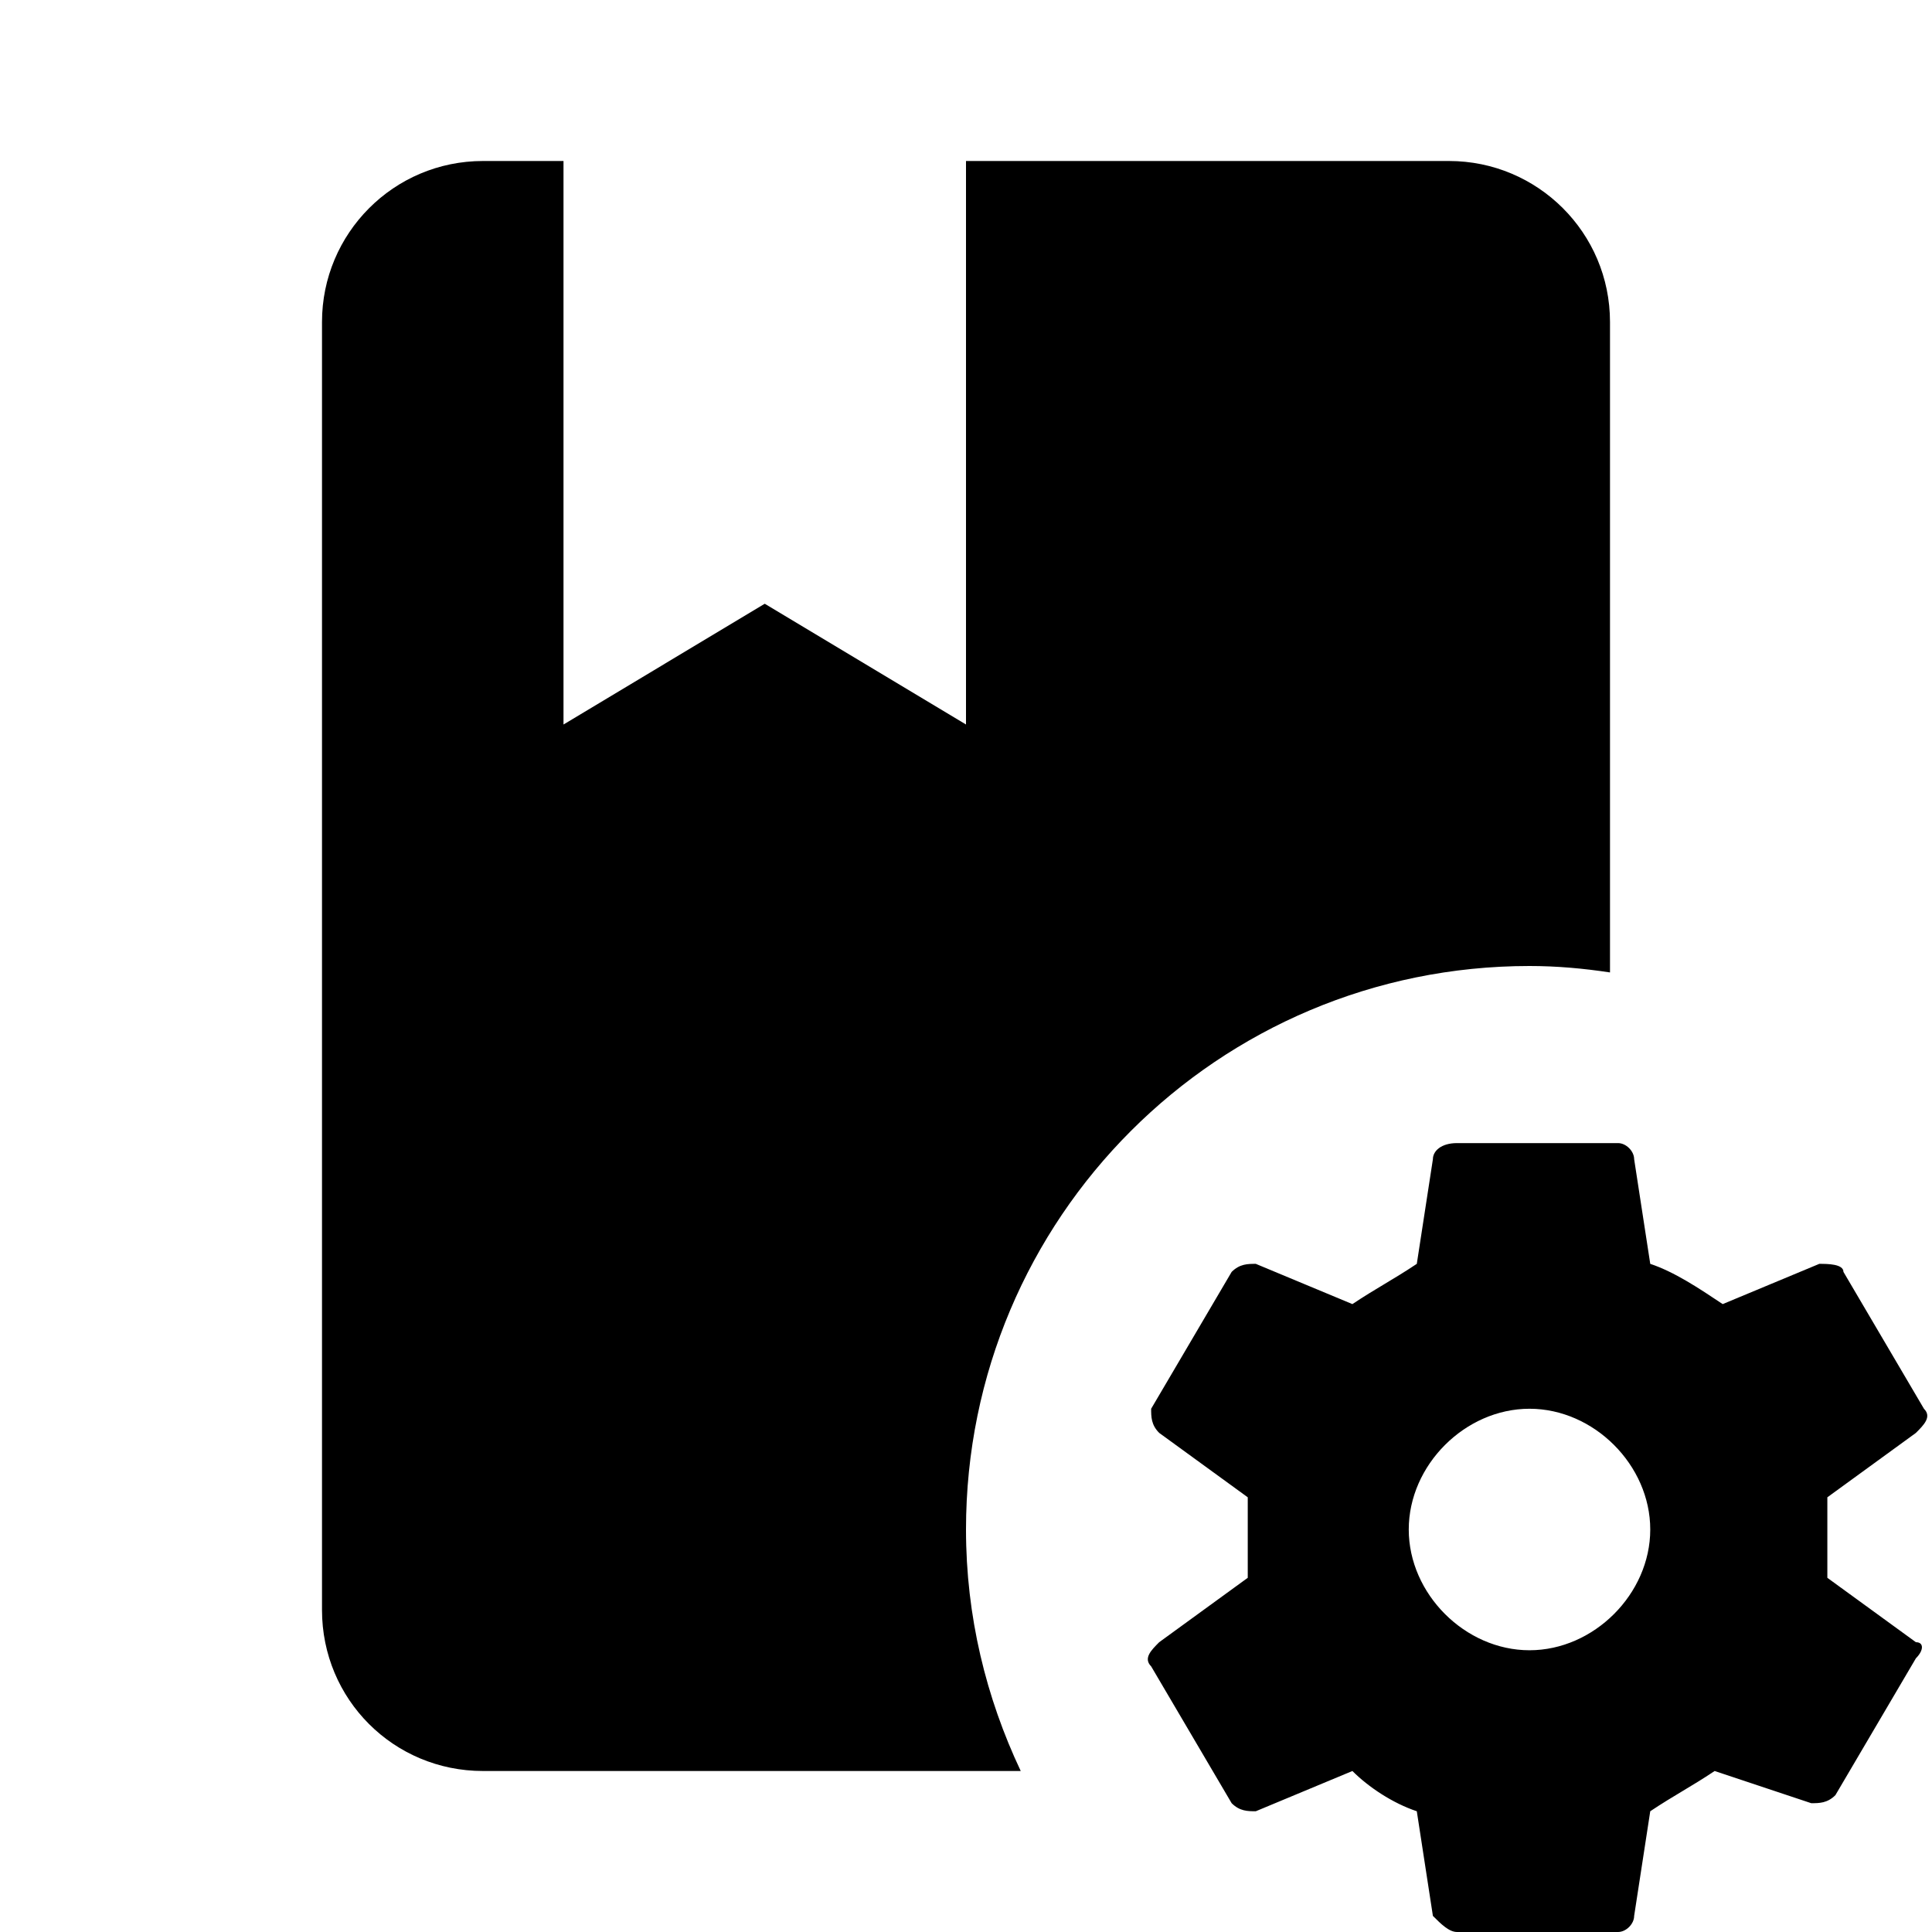
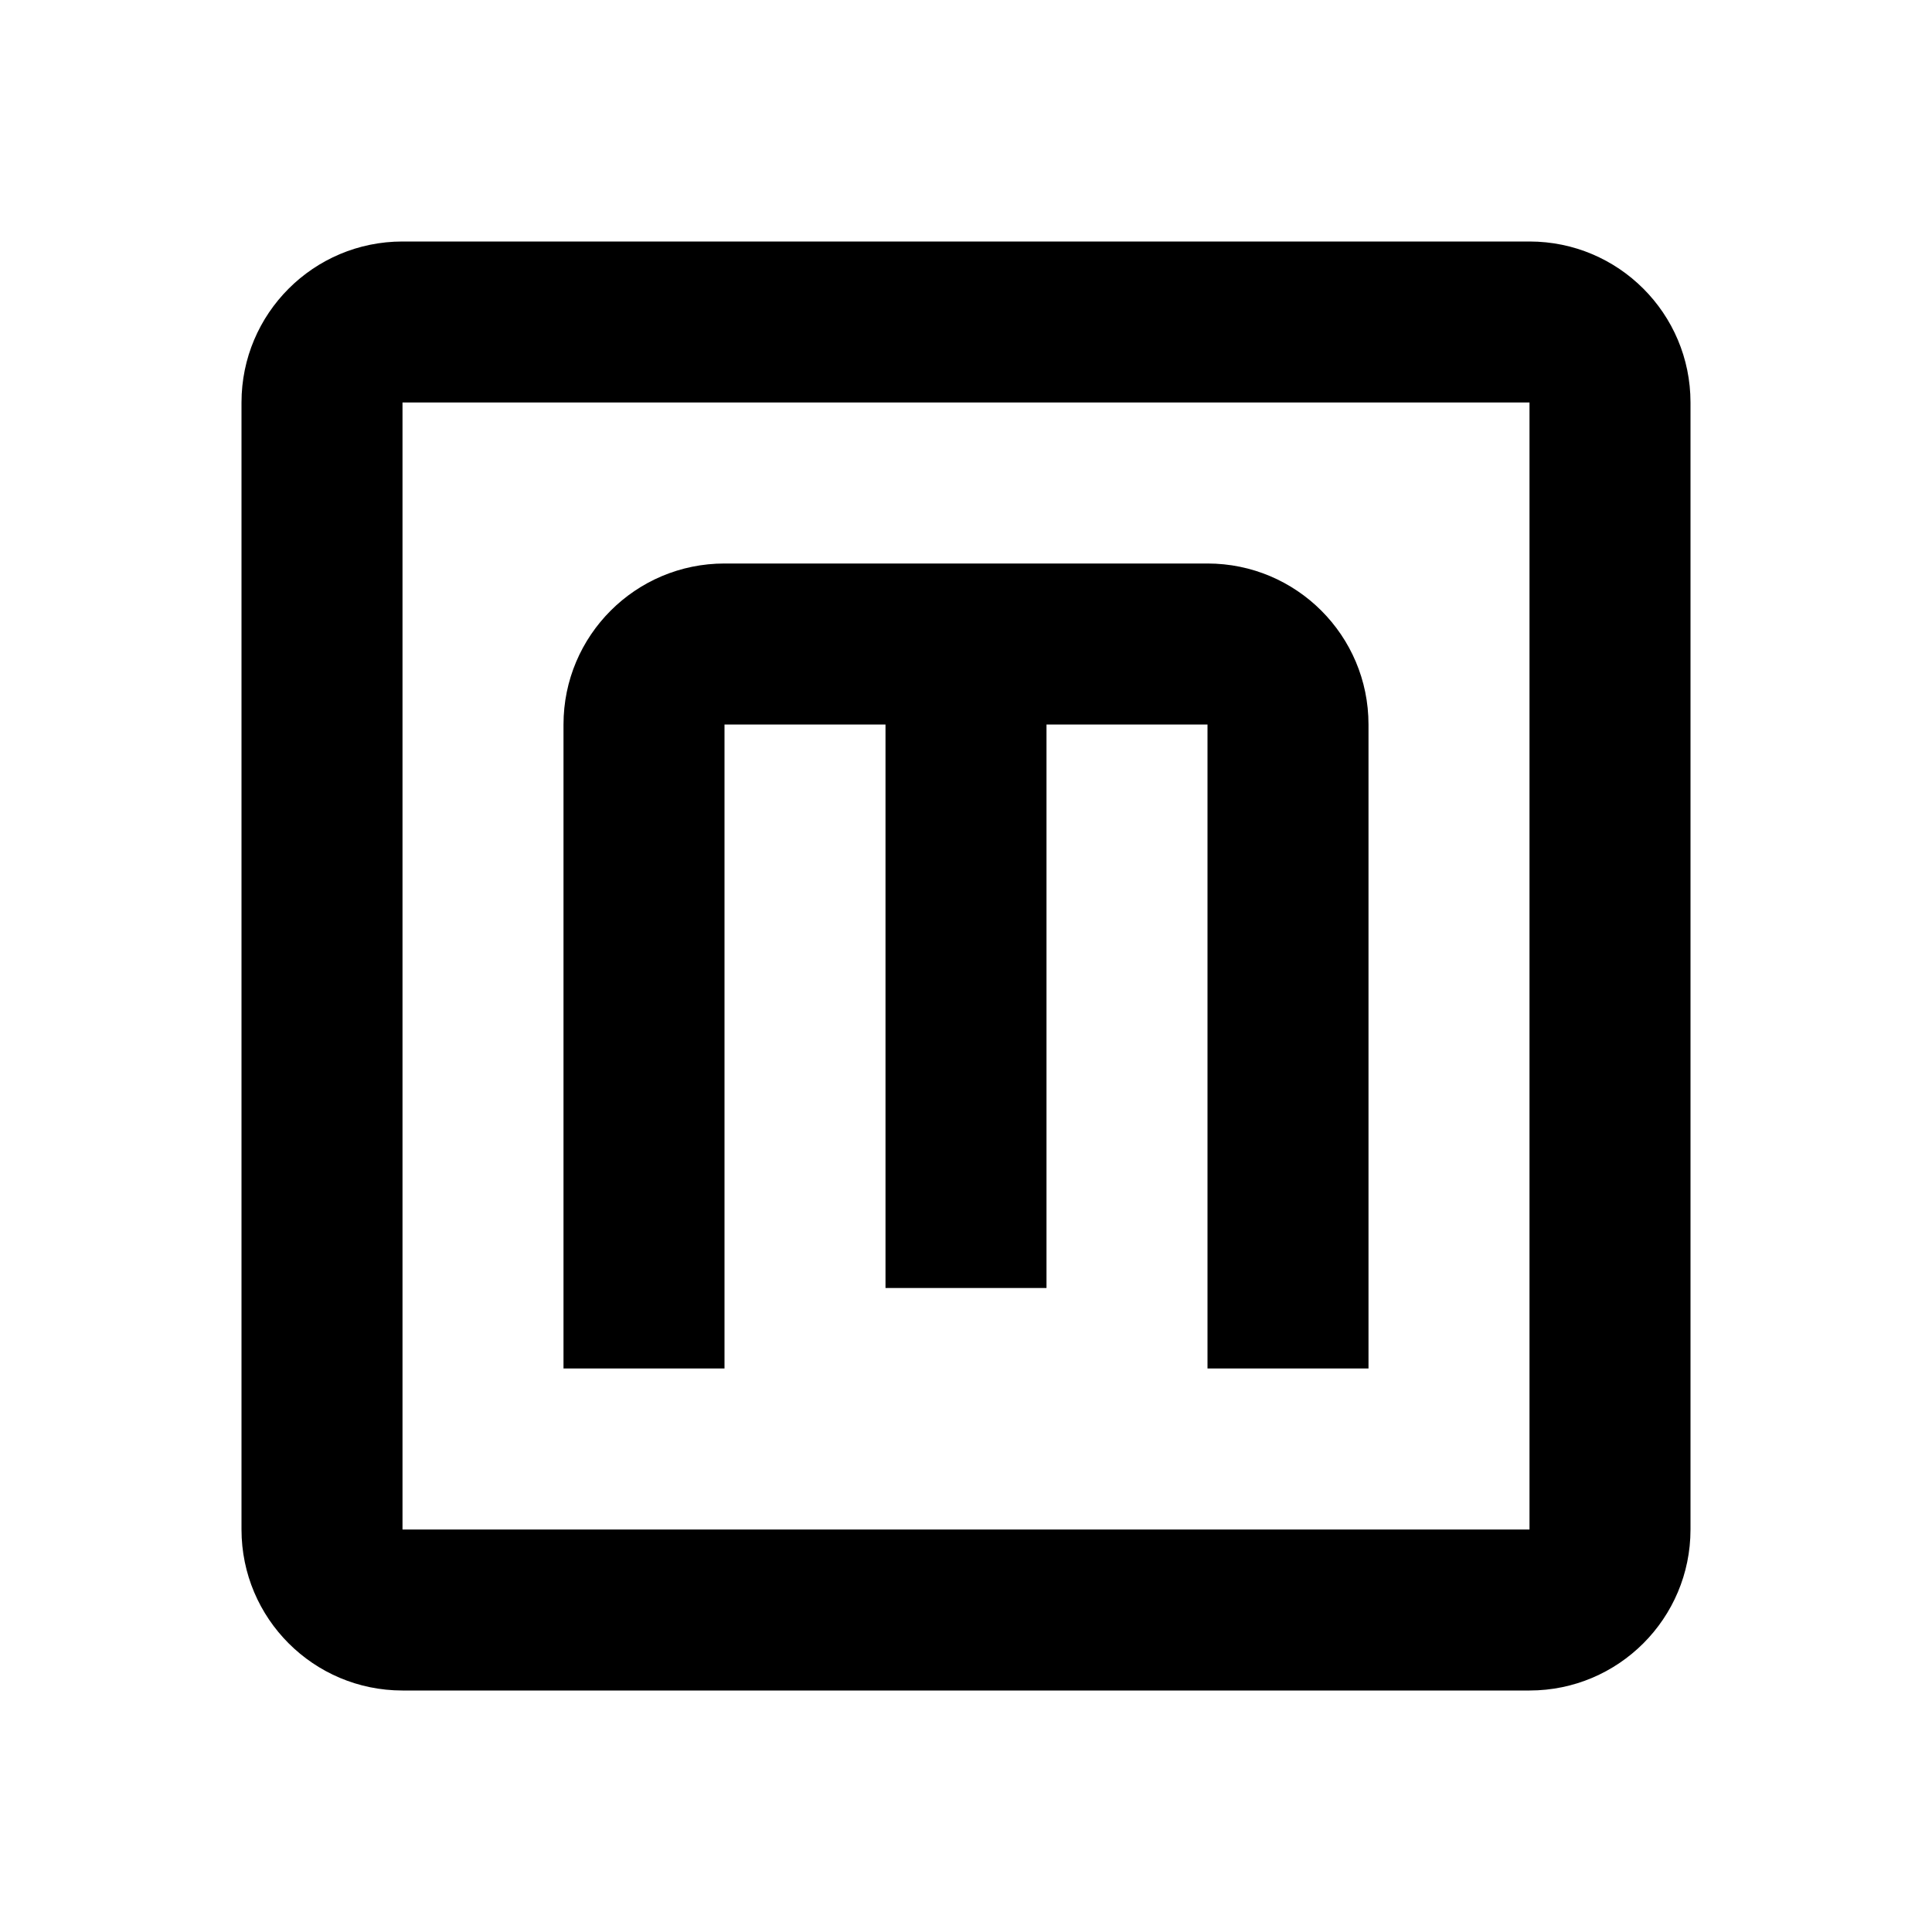
<svg xmlns="http://www.w3.org/2000/svg" version="1.1" width="24" height="24" viewBox="0 0 24 24">
-   <path d="M12 19C12 20.08 12.25 21.09 12.68 22H6C4.89 22 4 21.11 4 20V4C4 2.9 4.89 2 6 2H7V9L9.5 7.5L12 9V2H18C19.1 2 20 2.89 20 4V12.08C19.67 12.03 19.34 12 19 12C15.13 12 12 15.13 12 19M23.8 20.4C23.9 20.4 23.9 20.5 23.8 20.6L22.8 22.3C22.7 22.4 22.6 22.4 22.5 22.4L21.3 22C21 22.2 20.8 22.3 20.5 22.5L20.3 23.8C20.3 23.9 20.2 24 20.1 24H18.1C18 24 17.9 23.9 17.8 23.8L17.6 22.5C17.3 22.4 17 22.2 16.8 22L15.6 22.5C15.5 22.5 15.4 22.5 15.3 22.4L14.3 20.7C14.2 20.6 14.3 20.5 14.4 20.4L15.5 19.6V18.6L14.4 17.8C14.3 17.7 14.3 17.6 14.3 17.5L15.3 15.8C15.4 15.7 15.5 15.7 15.6 15.7L16.8 16.2C17.1 16 17.3 15.9 17.6 15.7L17.8 14.4C17.8 14.3 17.9 14.2 18.1 14.2H20.1C20.2 14.2 20.3 14.3 20.3 14.4L20.5 15.7C20.8 15.8 21.1 16 21.4 16.2L22.6 15.7C22.7 15.7 22.9 15.7 22.9 15.8L23.9 17.5C24 17.6 23.9 17.7 23.8 17.8L22.7 18.6V19.6L23.8 20.4M20.5 19C20.5 18.2 19.8 17.5 19 17.5S17.5 18.2 17.5 19 18.2 20.5 19 20.5 20.5 19.8 20.5 19Z" />
+   <path d="M9,7H15A2,2 0 0,1 17,9V17H15V9H13V16H11V9H9V17H7V9A2,2 0 0,1 9,7M5,3H19A2,2 0 0,1 21,5V19A2,2 0 0,1 19,21H5A2,2 0 0,1 3,19V5A2,2 0 0,1 5,3M5,5V19H19V5H5Z" />
</svg>
